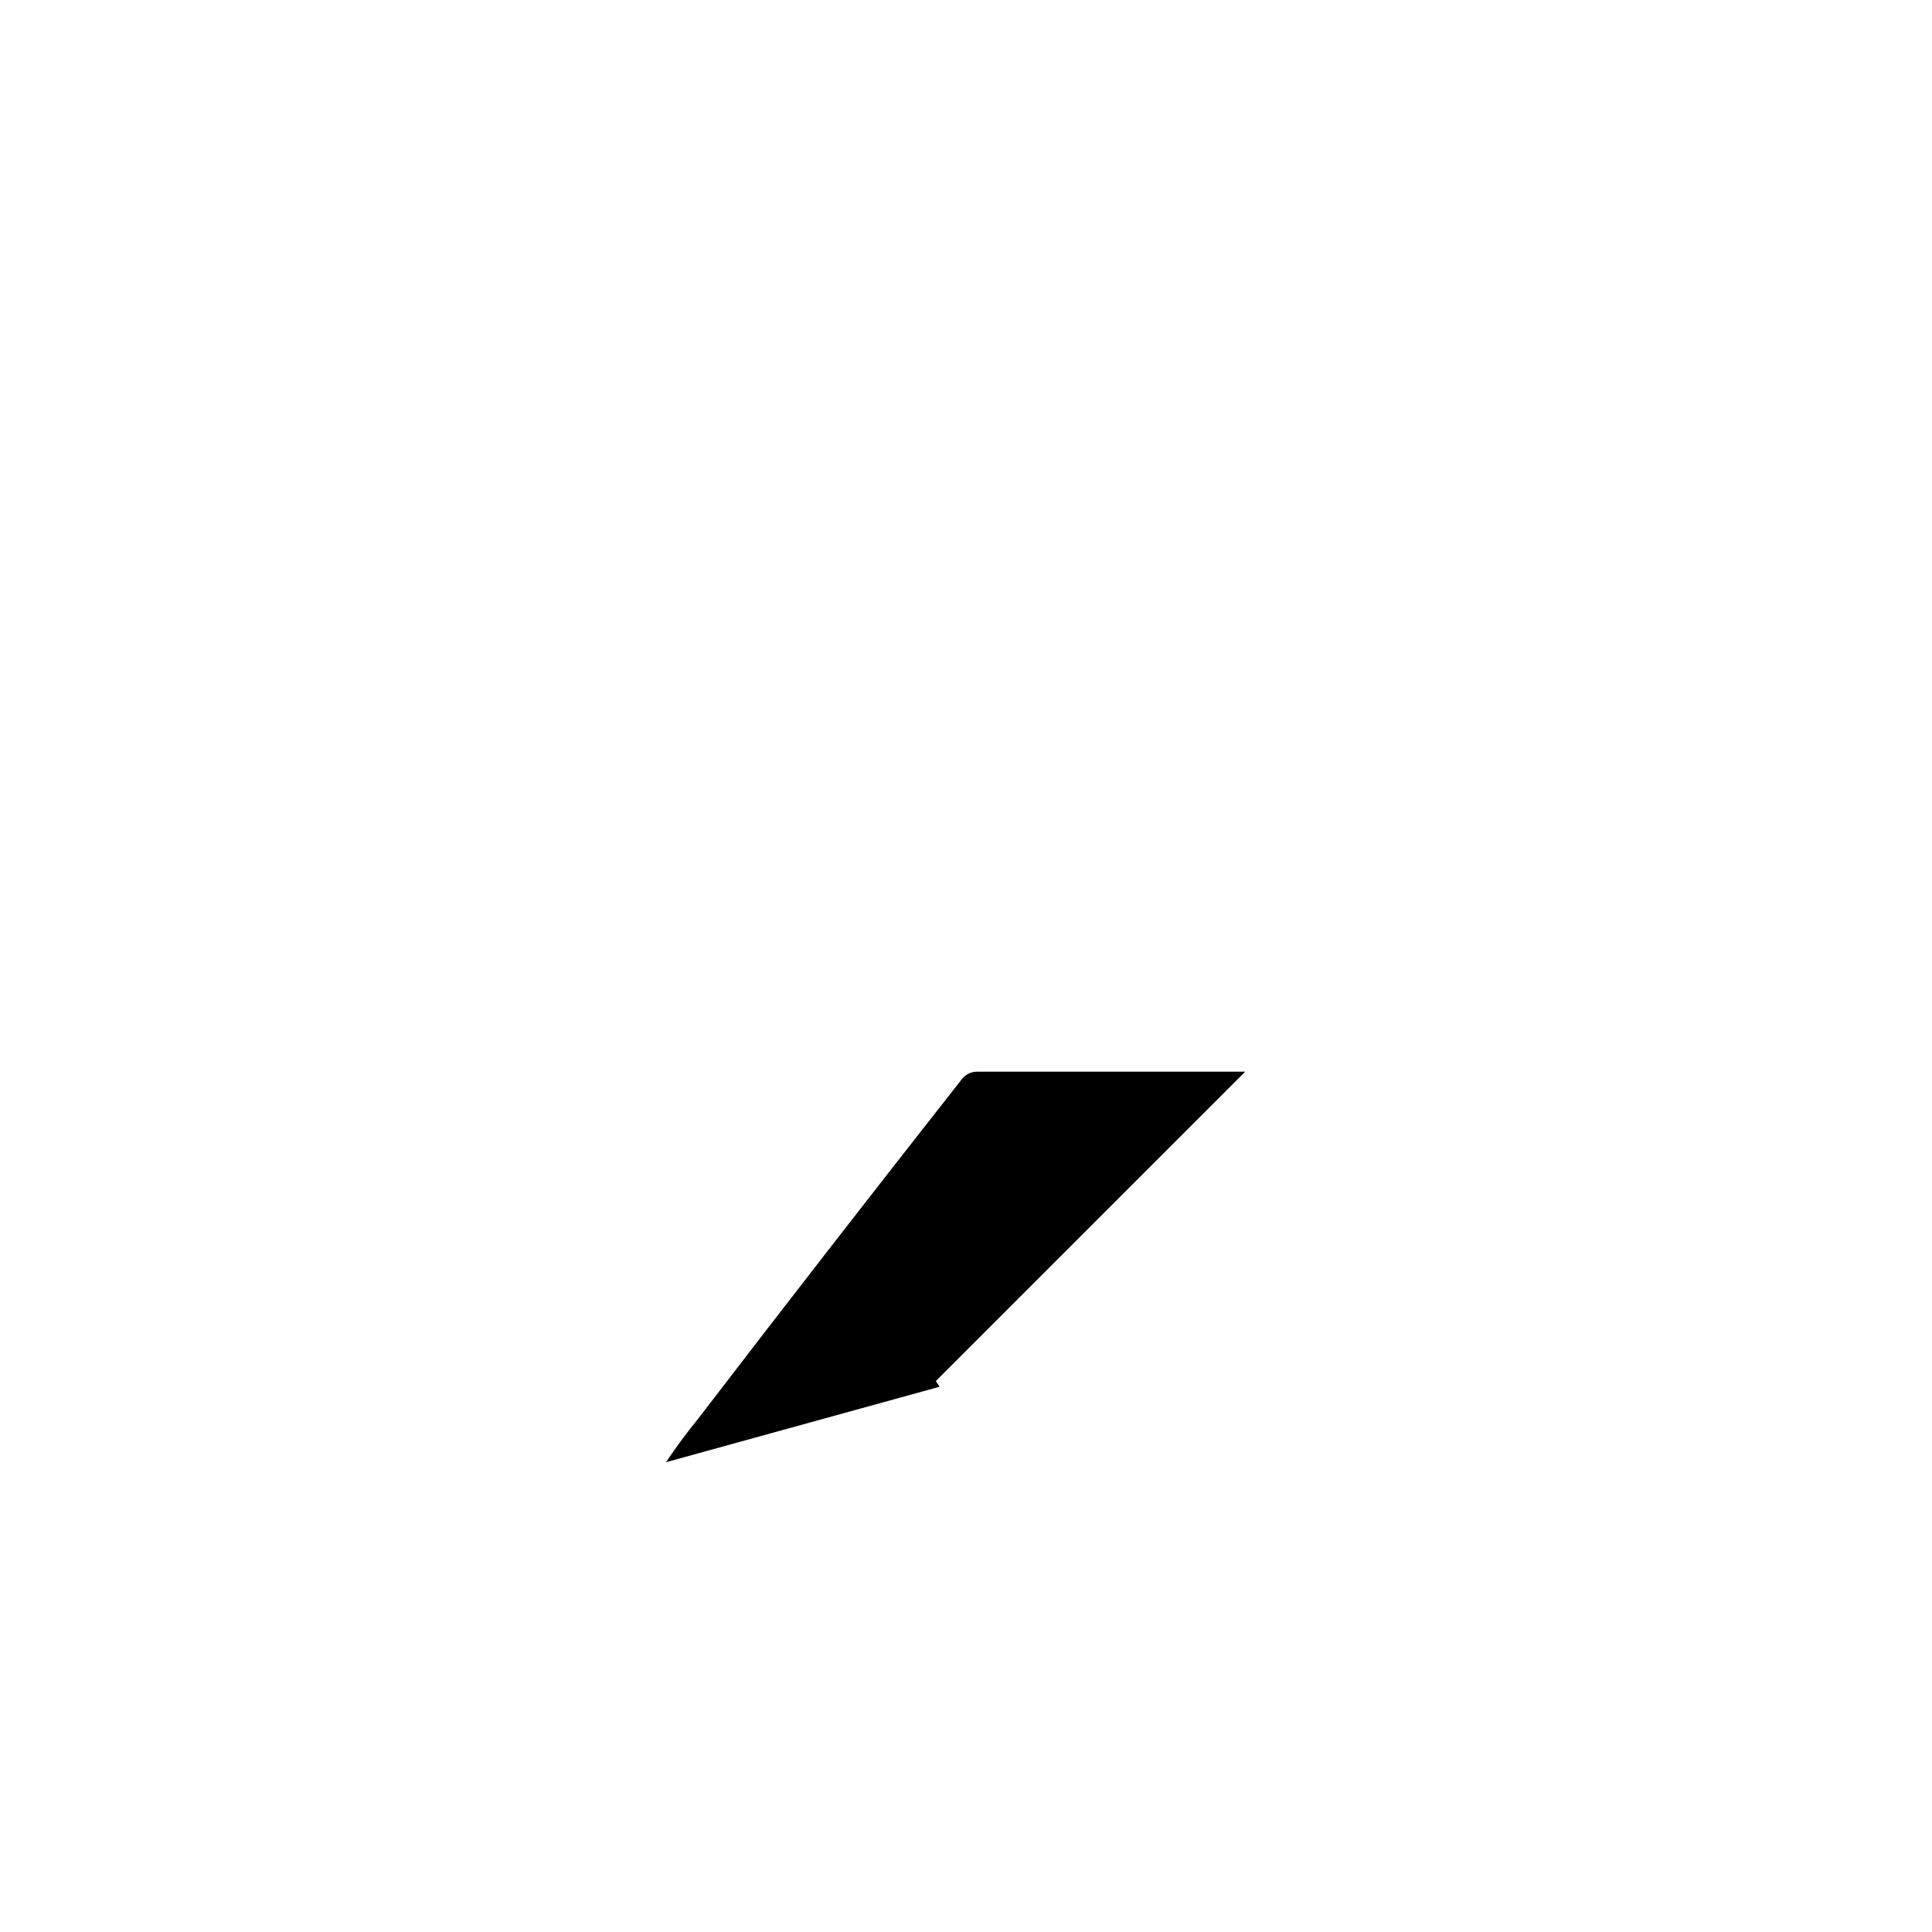
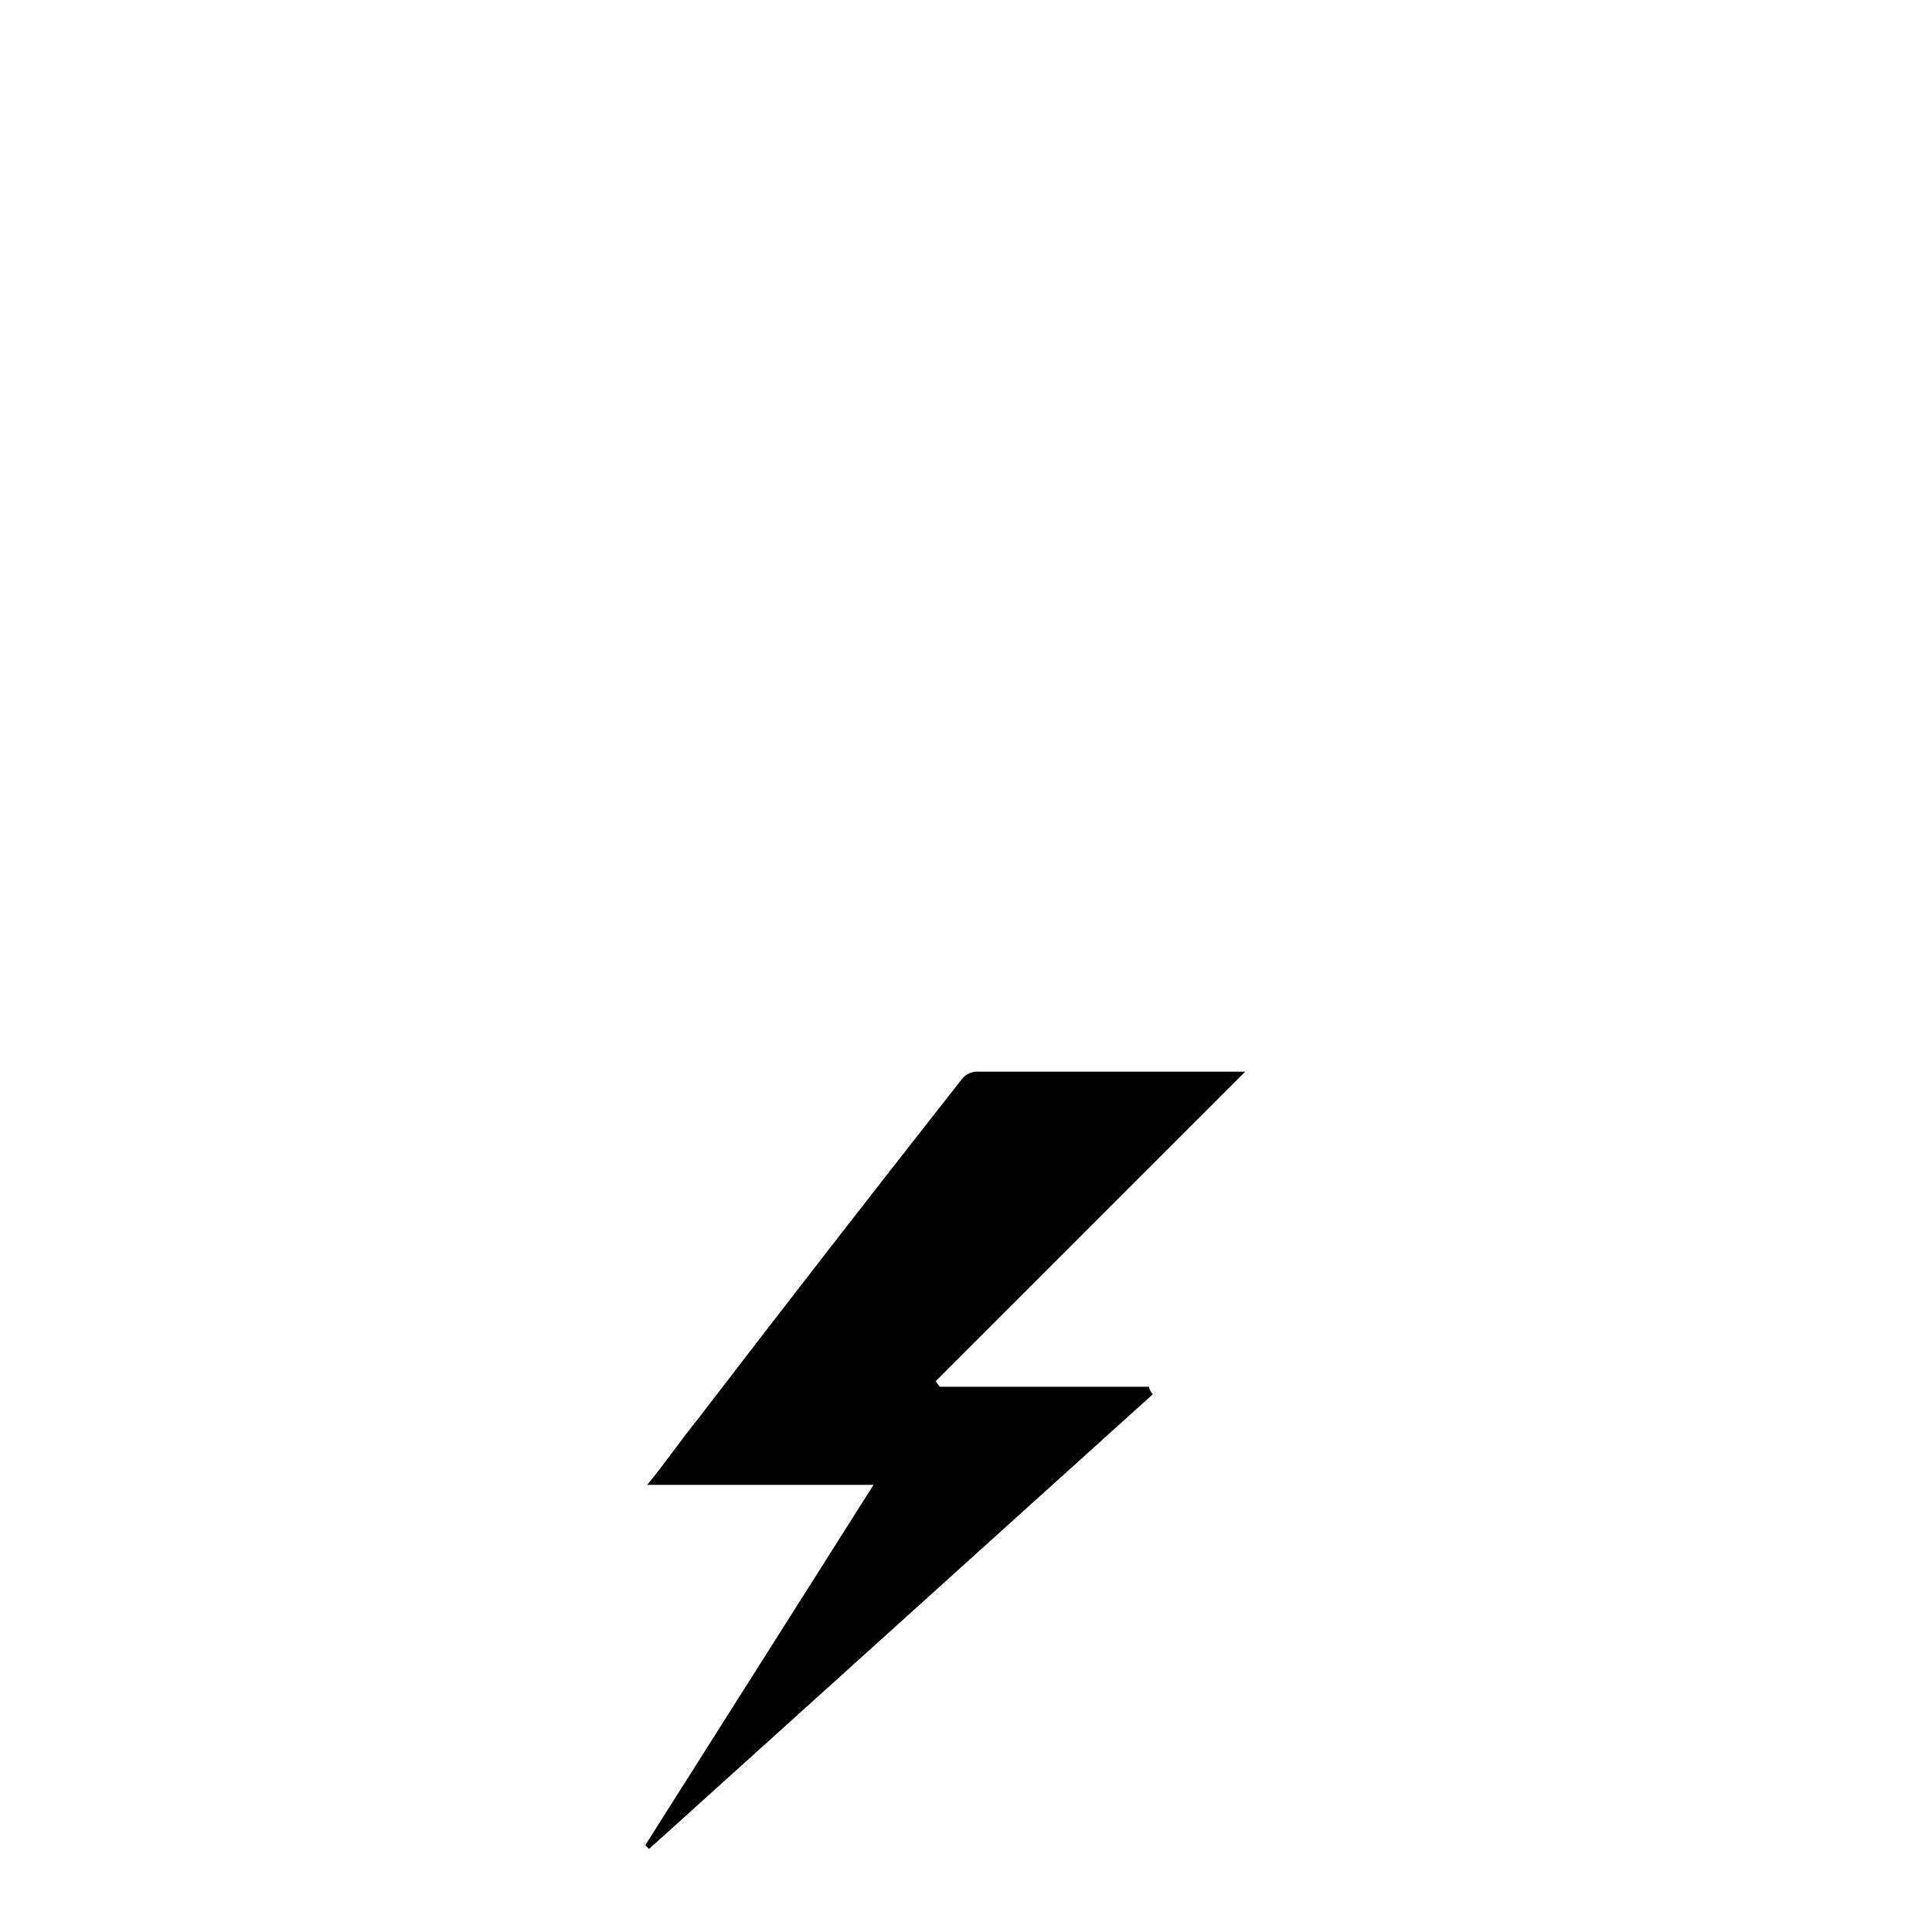
<svg xmlns="http://www.w3.org/2000/svg" viewBox="0 0 1024 1024">
-   <path d=" M498 735 l-2-3 l164-164 h-142 c-4 0-7 2-9 5 q-70 89-139 179 -9 11-17 23-27 35 h120 l-121 191 l2 2 l267-241 c-1-1-2-3-2-4 z" />
+   <path d=" M498 735 l-2-3 l164-164 h-142 c-4 0-7 2-9 5 q-70 89-139 179 c-9 11-17 23-27 35 h120 l-121 191 l2 2 l267-241 c-1-1-2-3-2-4 z" />
</svg>
